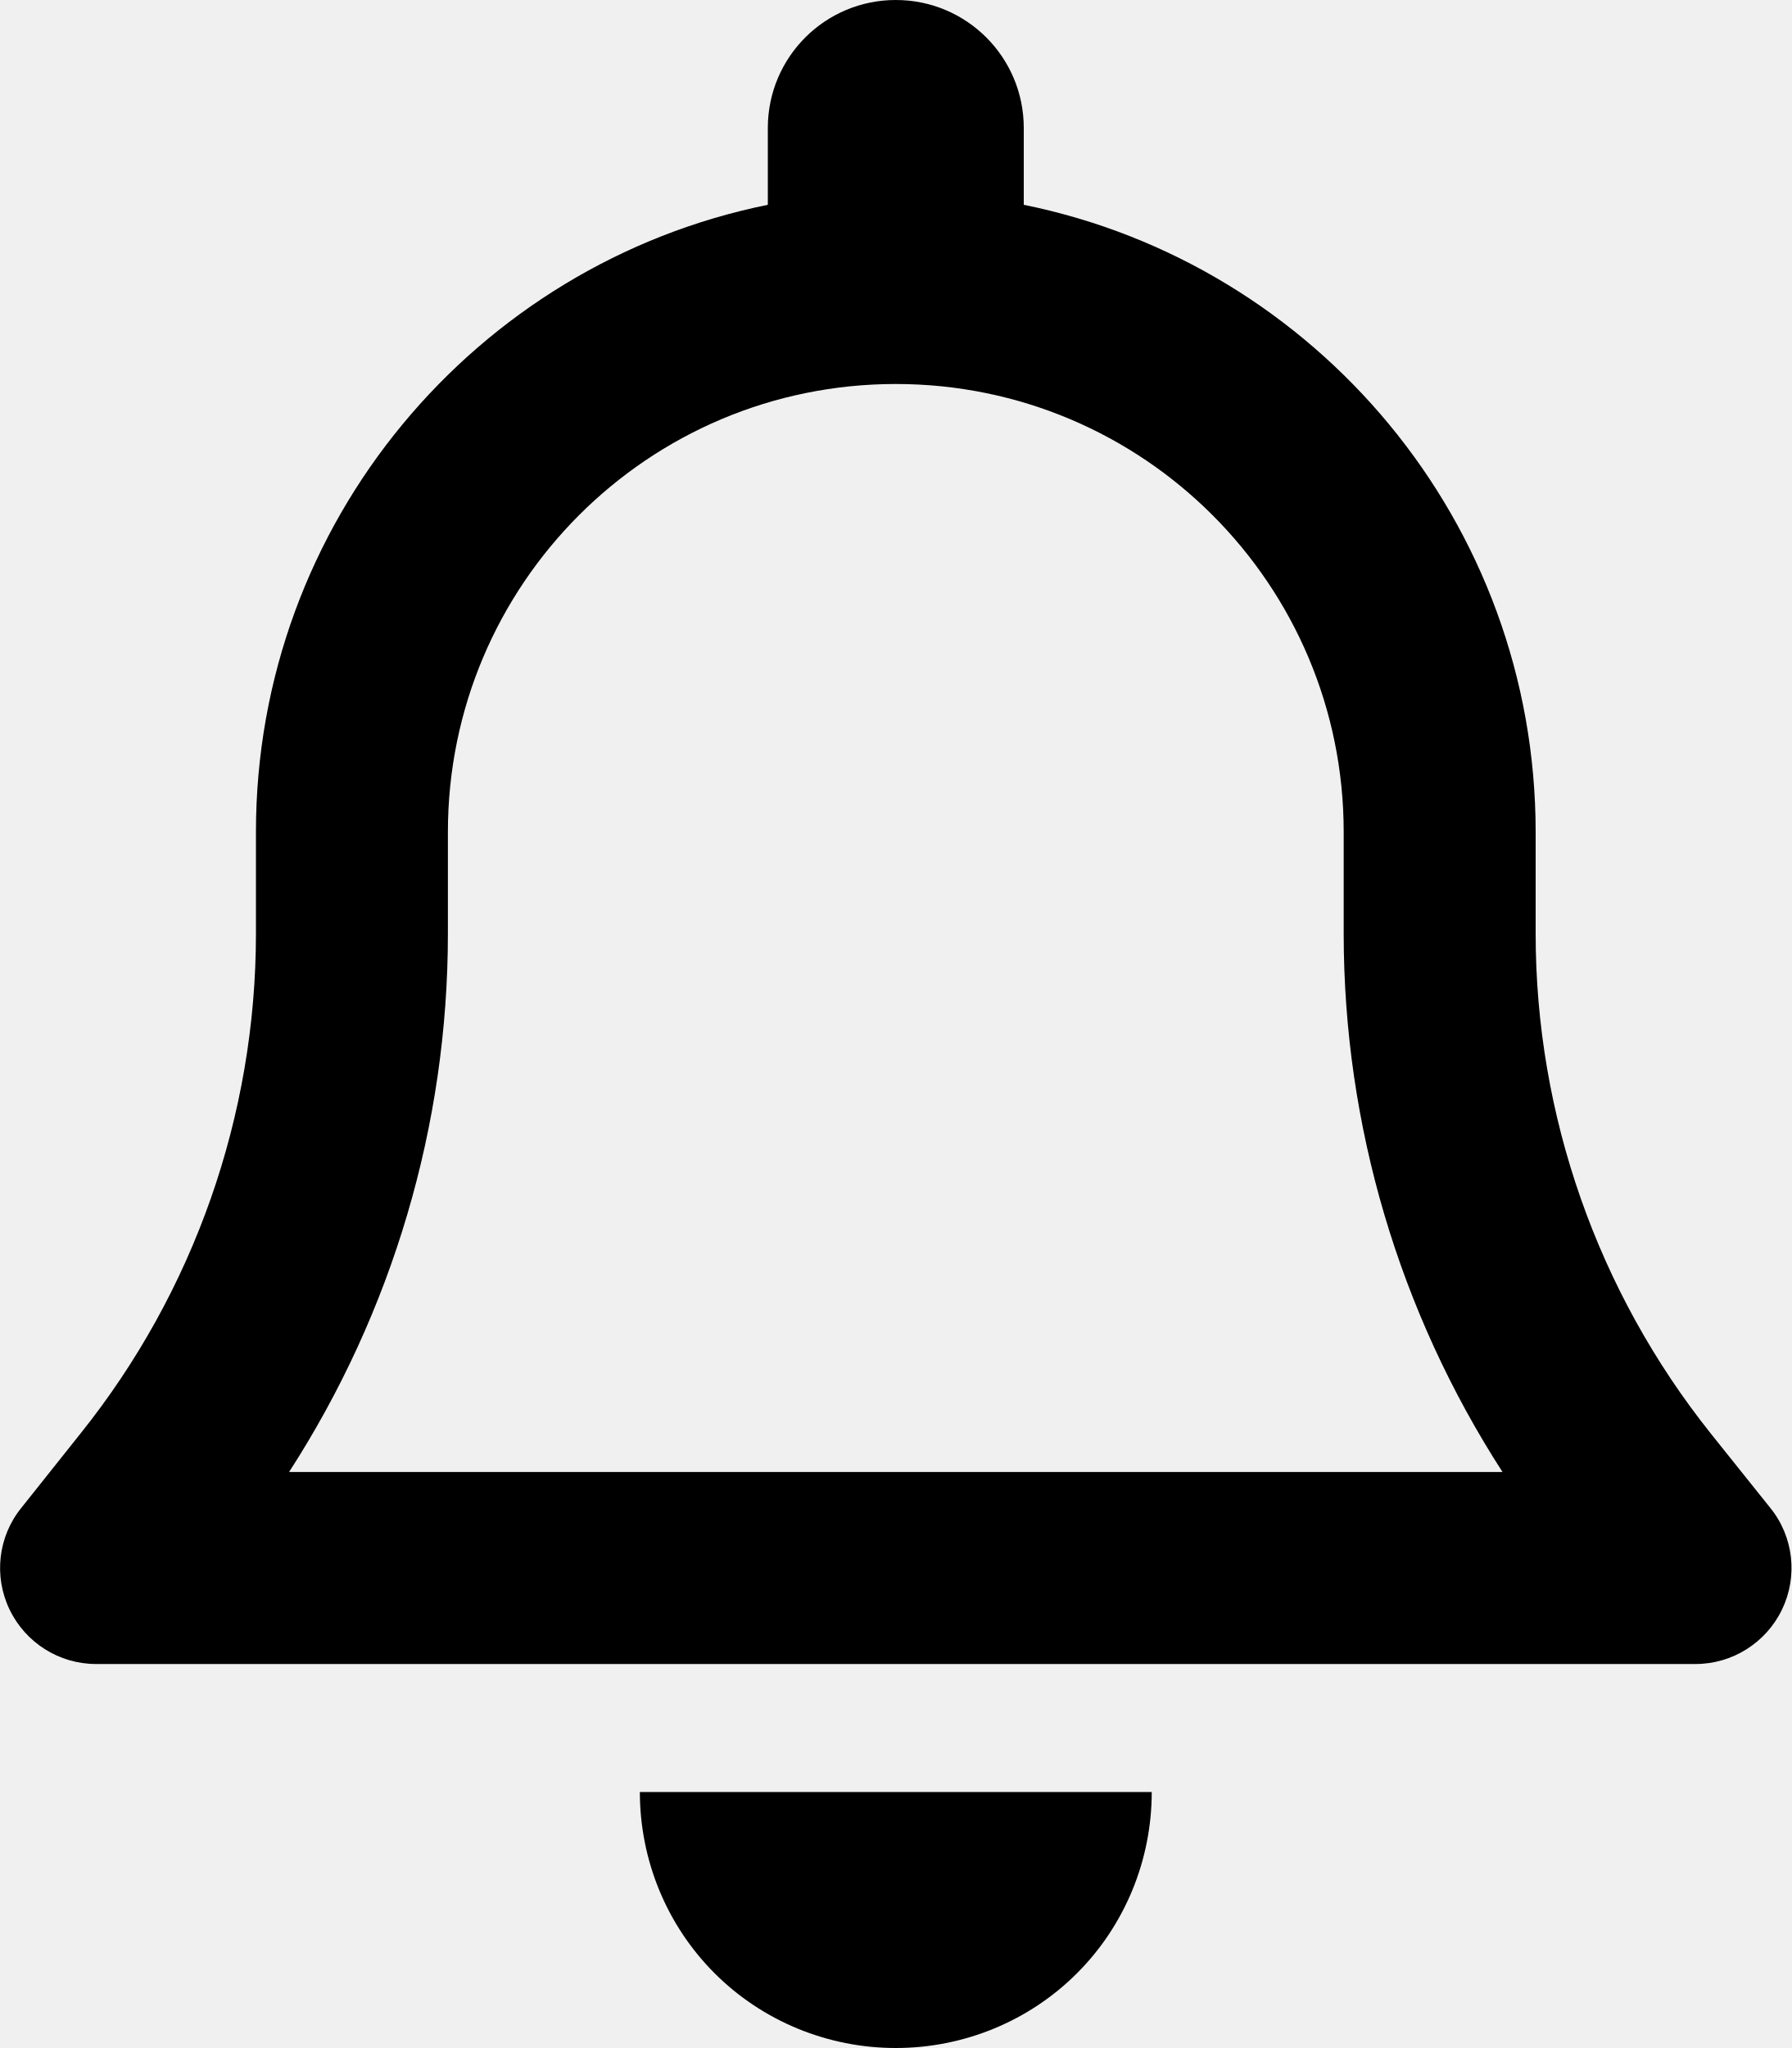
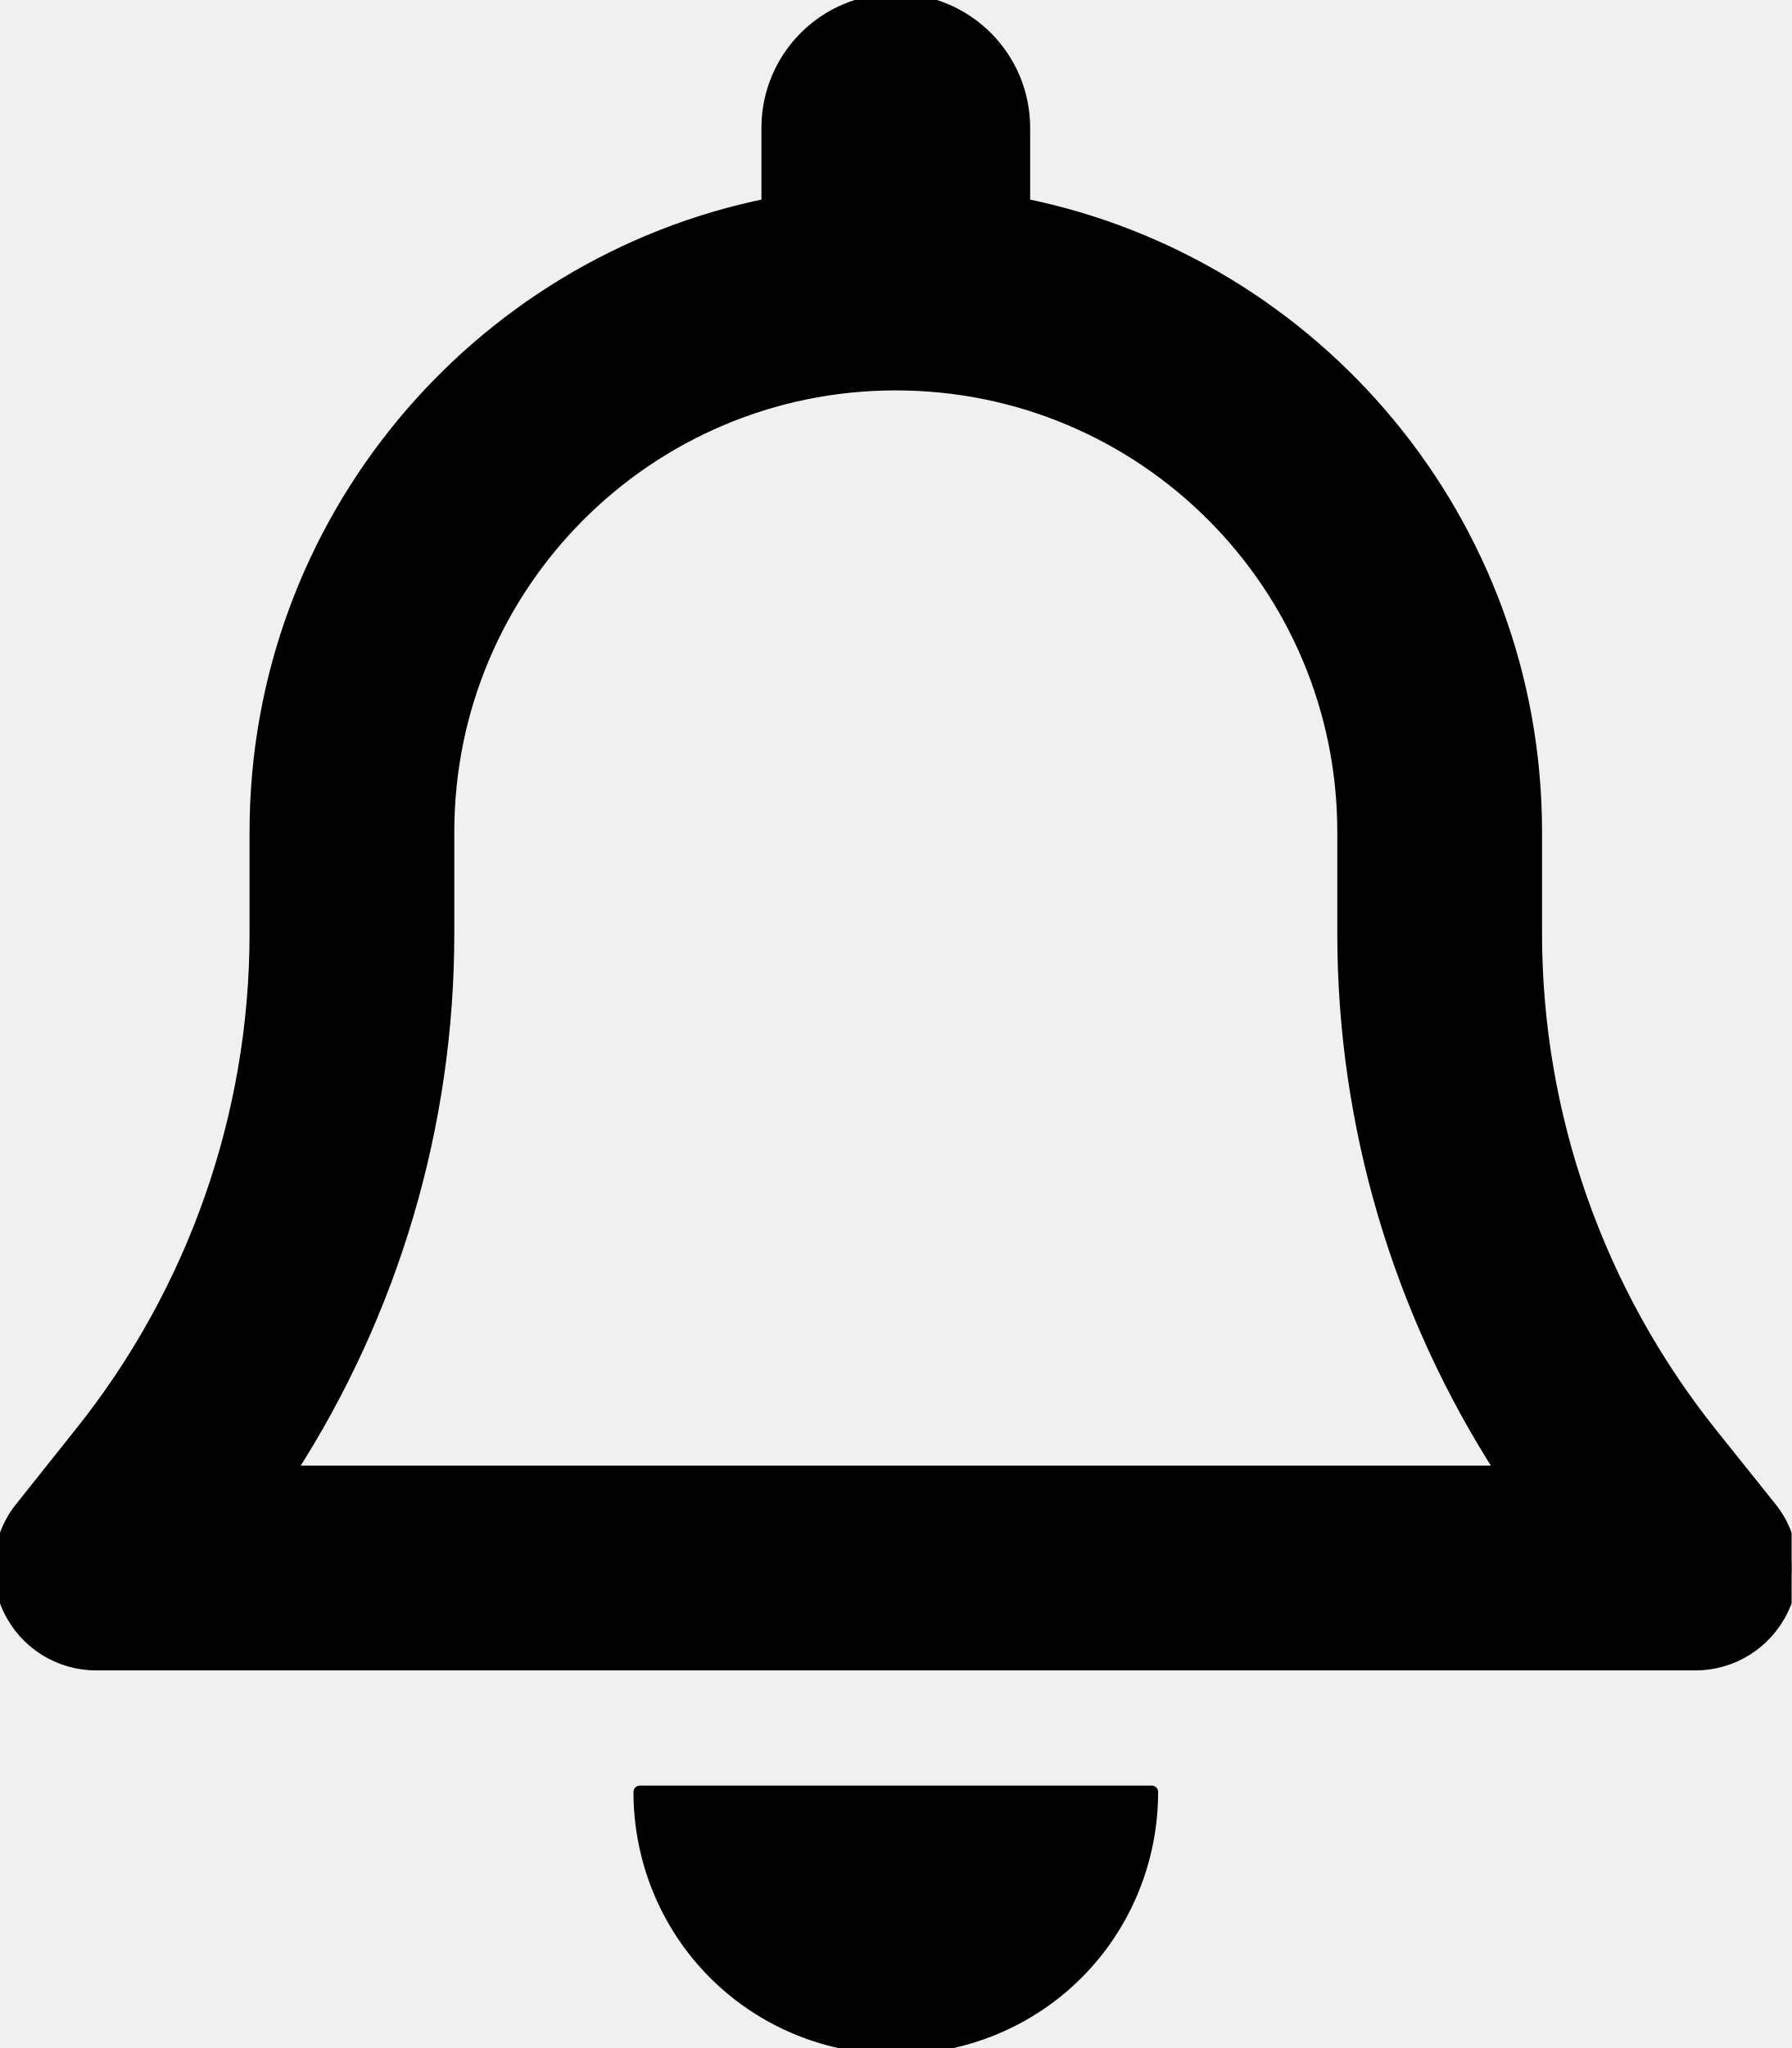
<svg xmlns="http://www.w3.org/2000/svg" width="14" height="16" viewBox="0 0 14 16" fill="none">
  <g clip-path="url(#clip0_736_6)">
-     <path d="M7 0C6.447 0 6 0.447 6 1V1.6C3.719 2.062 2 4.081 2 6.5V7.294C2 8.713 1.516 10.091 0.631 11.197L0.166 11.781C-0.016 12.006 -0.05 12.316 0.075 12.575C0.2 12.834 0.462 13 0.75 13H13.25C13.537 13 13.8 12.834 13.925 12.575C14.05 12.316 14.016 12.006 13.834 11.781L13.369 11.2C12.484 10.091 12 8.713 12 7.294V6.5C12 4.081 10.281 2.062 8 1.6V1C8 0.447 7.553 0 7 0ZM7 3C8.934 3 10.5 4.566 10.5 6.5V7.294C10.5 8.791 10.934 10.25 11.741 11.5H2.259C3.066 10.25 3.5 8.791 3.5 7.294V6.5C3.5 4.566 5.066 3 7 3ZM9 14H5C5 14.531 5.209 15.041 5.584 15.416C5.959 15.791 6.469 16 7 16C7.531 16 8.041 15.791 8.416 15.416C8.791 15.041 9 14.531 9 14Z" fill="black" />
+     <path d="M7 0C6.447 0 6 0.447 6 1V1.6C3.719 2.062 2 4.081 2 6.5V7.294C2 8.713 1.516 10.091 0.631 11.197L0.166 11.781C-0.016 12.006 -0.05 12.316 0.075 12.575C0.2 12.834 0.462 13 0.75 13H13.25C13.537 13 13.8 12.834 13.925 12.575C14.05 12.316 14.016 12.006 13.834 11.781L13.369 11.2C12.484 10.091 12 8.713 12 7.294V6.5C12 4.081 10.281 2.062 8 1.6V1C8 0.447 7.553 0 7 0ZM7 3C8.934 3 10.5 4.566 10.5 6.5V7.294C10.5 8.791 10.934 10.25 11.741 11.5H2.259C3.066 10.25 3.5 8.791 3.5 7.294V6.5C3.5 4.566 5.066 3 7 3ZM9 14H5C5 14.531 5.209 15.041 5.584 15.416C5.959 15.791 6.469 16 7 16C7.531 16 8.041 15.791 8.416 15.416C8.791 15.041 9 14.531 9 14Z" fill="black" stroke="black" stroke-width="0.1" stroke-linejoin="round" />
  </g>
  <defs>
    <clipPath id="clip0_736_6">
      <rect width="14" height="16" fill="white" />
    </clipPath>
  </defs>
</svg>
